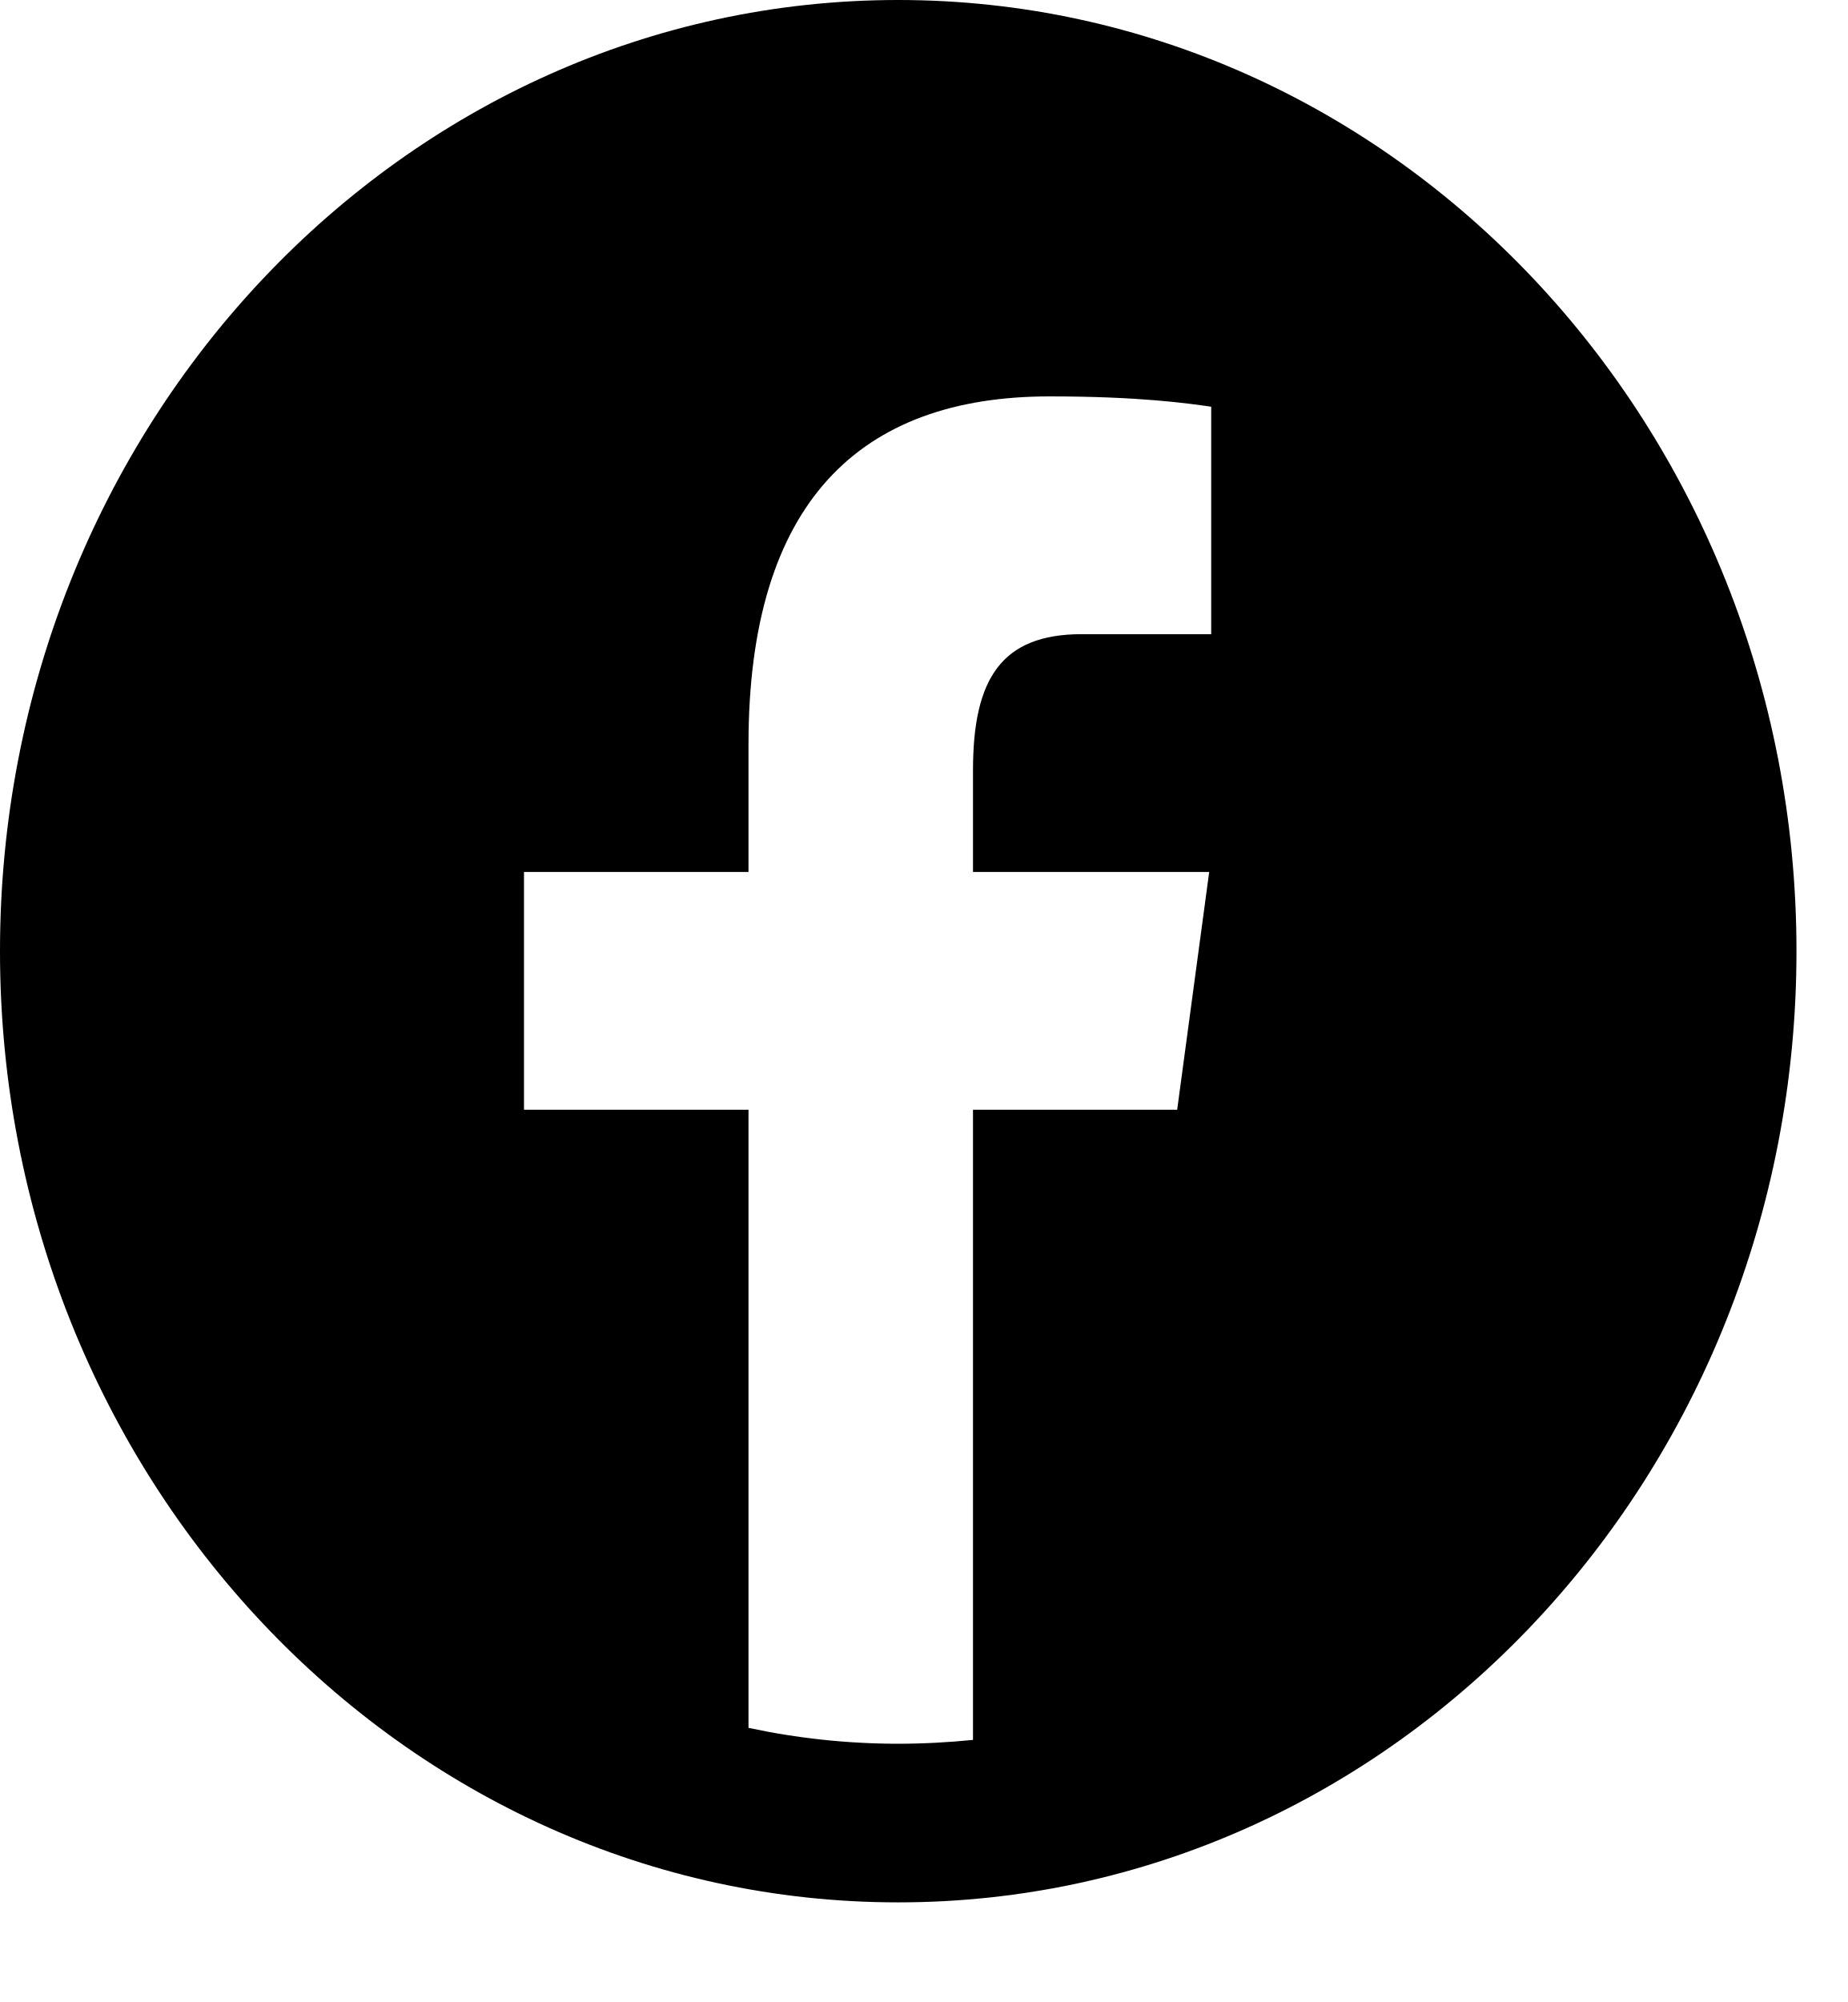
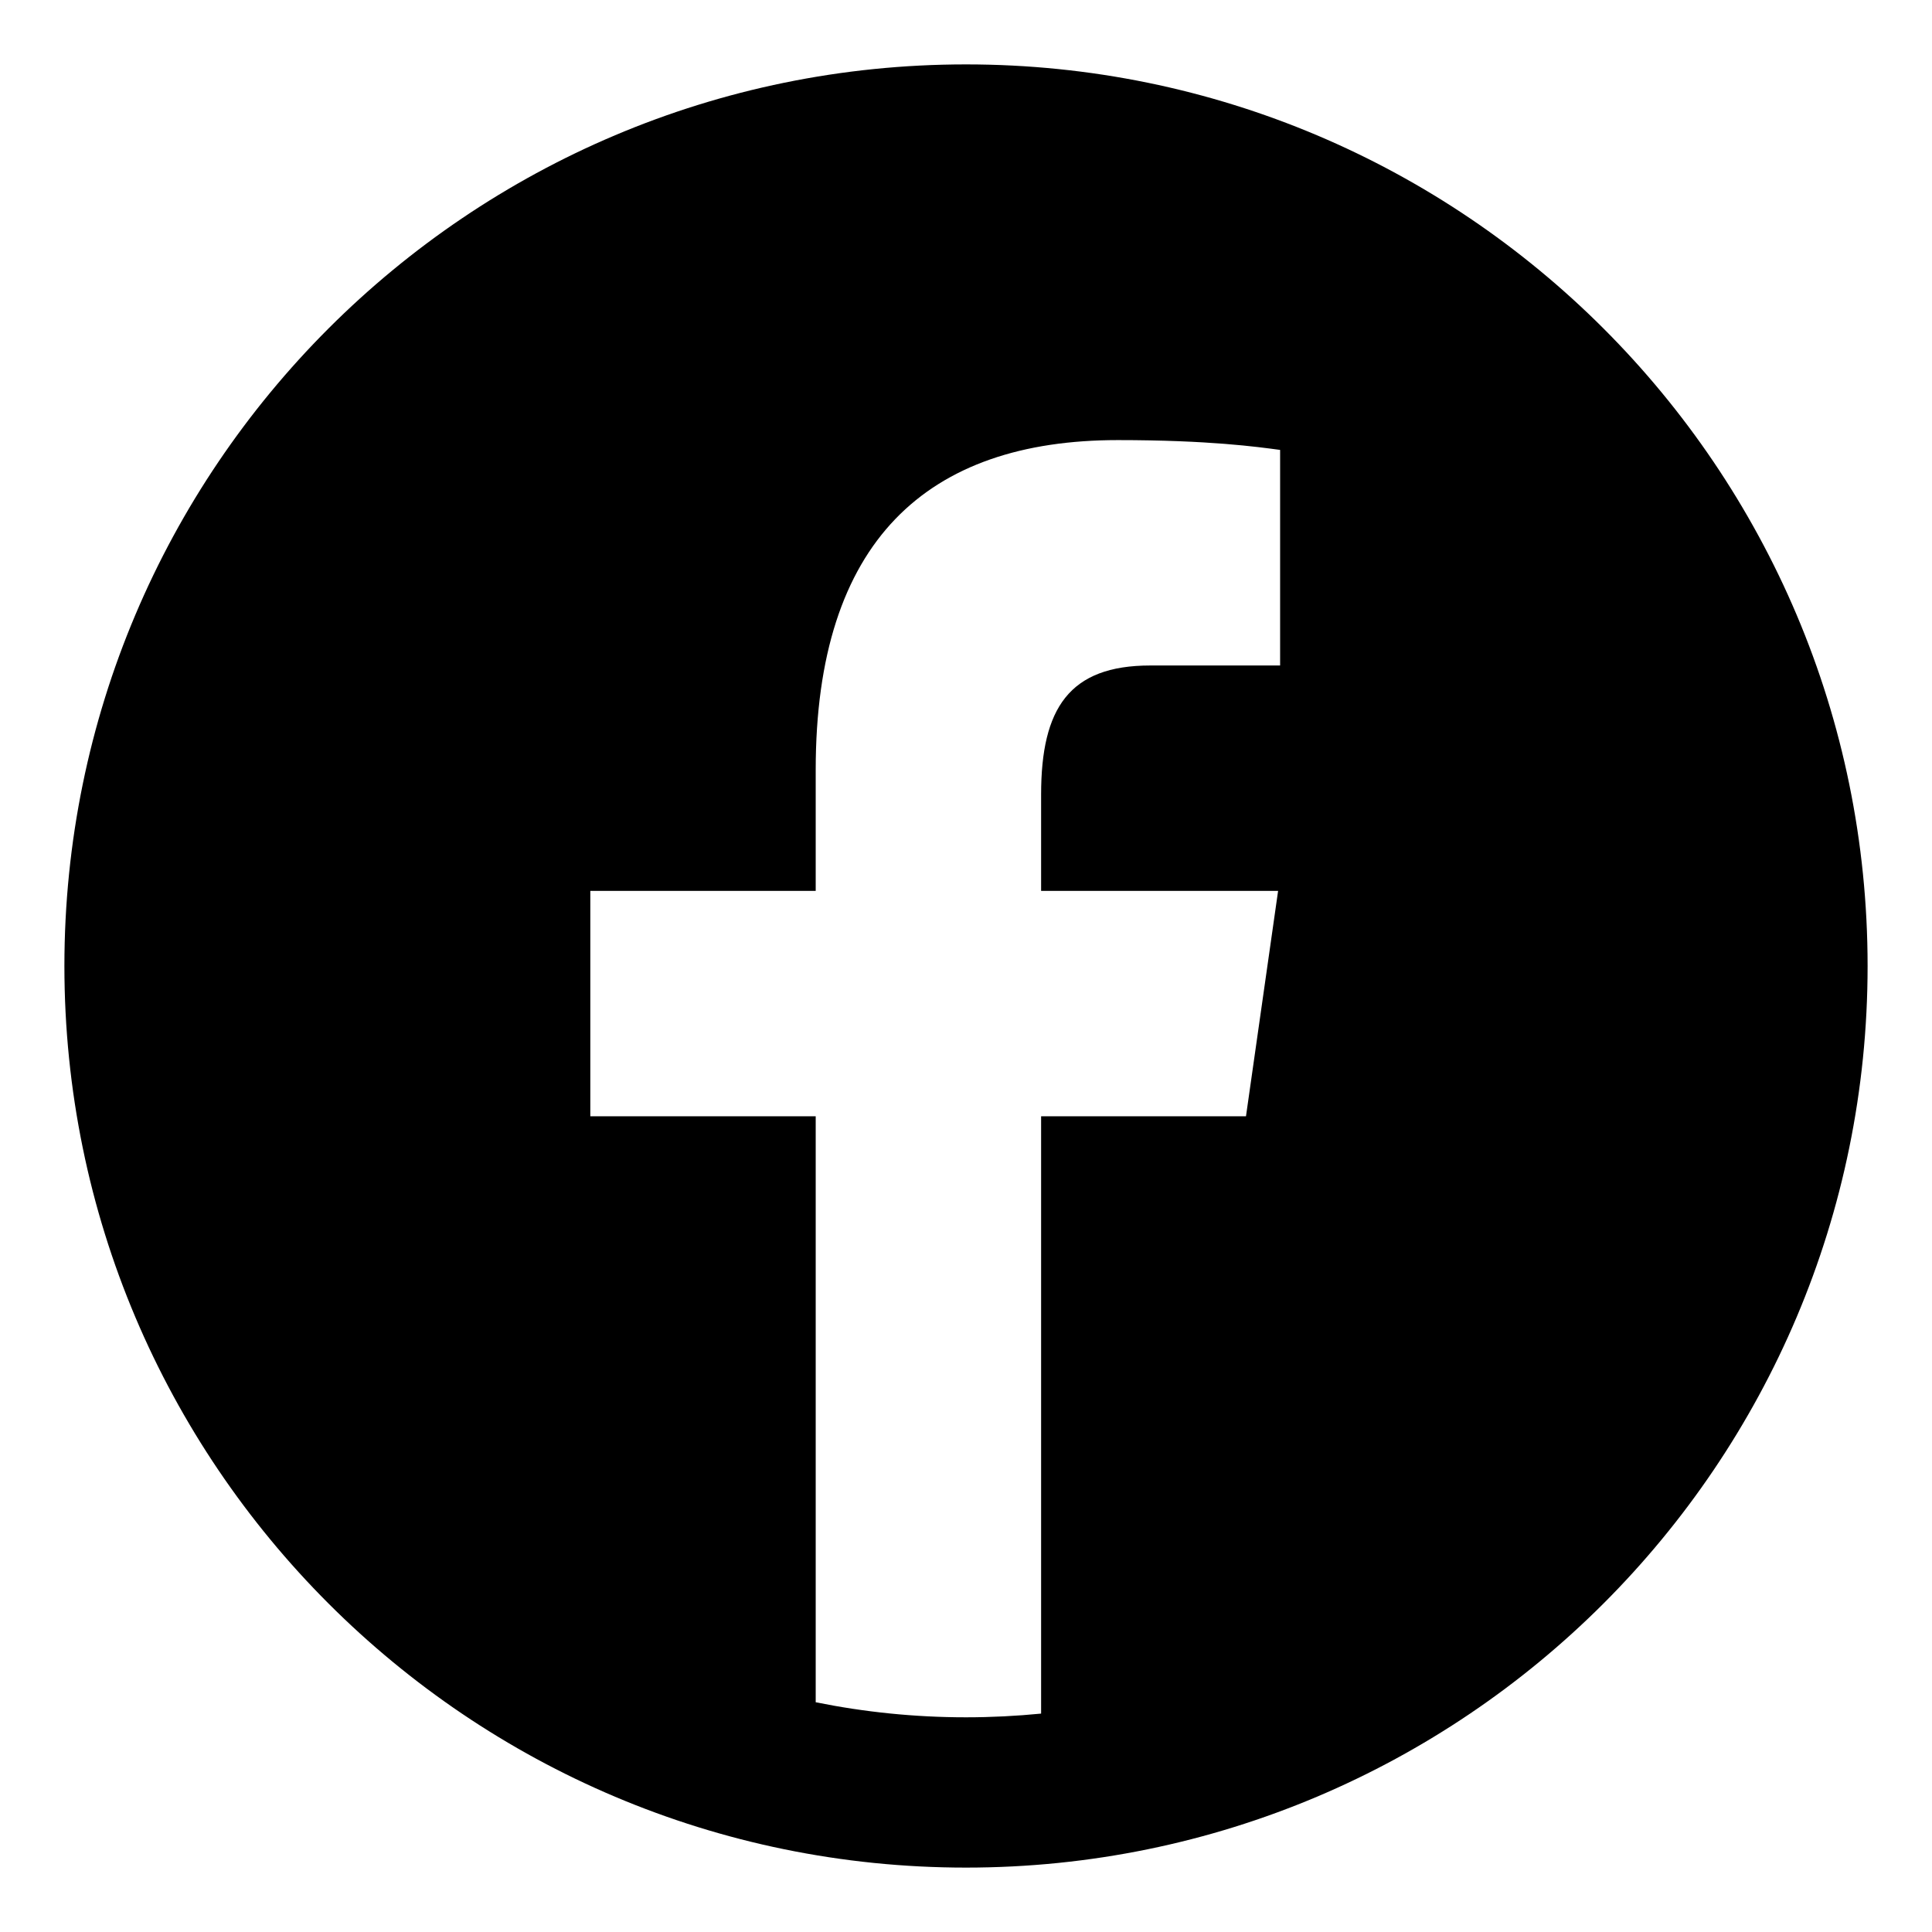
- <svg xmlns="http://www.w3.org/2000/svg" width="12" height="13" viewBox="0 0 12 13" fill="none">
-   <path d="M11.667 6.176C11.667 9.587 9.055 12.353 5.833 12.353C2.612 12.353 0 9.587 0 6.176C0 2.766 2.612 0 5.833 0C9.055 0 11.667 2.766 11.667 6.176ZM7.866 2.641C7.718 2.62 7.406 2.574 6.816 2.574C5.583 2.574 4.861 3.263 4.861 4.833V5.662H3.403V7.206H4.861V11.22C5.175 11.287 5.5 11.323 5.833 11.323C5.998 11.323 6.16 11.314 6.319 11.298V7.206H7.645L7.853 5.662H6.319V5.002C6.319 4.41 6.502 4.118 7.025 4.118H7.866V2.641Z" fill="black" />
+ <svg xmlns="http://www.w3.org/2000/svg" width="24" height="24" viewBox="0 0 24 24" fill="none">
+   <path d="M23.2 12C23.2 18.185 18.185 23.2 12 23.2C5.815 23.2 0.8 18.185 0.8 12C0.8 5.815 5.815 0.8 12 0.8C18.185 0.8 23.2 5.815 23.2 12ZM15.902 5.589C15.619 5.551 15.019 5.467 13.886 5.467C11.52 5.467 10.133 6.716 10.133 9.563V11.067H7.333V13.867H10.133V21.146C10.736 21.268 11.361 21.333 12 21.333C12.316 21.333 12.626 21.317 12.933 21.287V13.867H15.478L15.877 11.067H12.933V9.87C12.933 8.797 13.284 8.267 14.289 8.267H15.902V5.589Z" fill="black" />
</svg>
